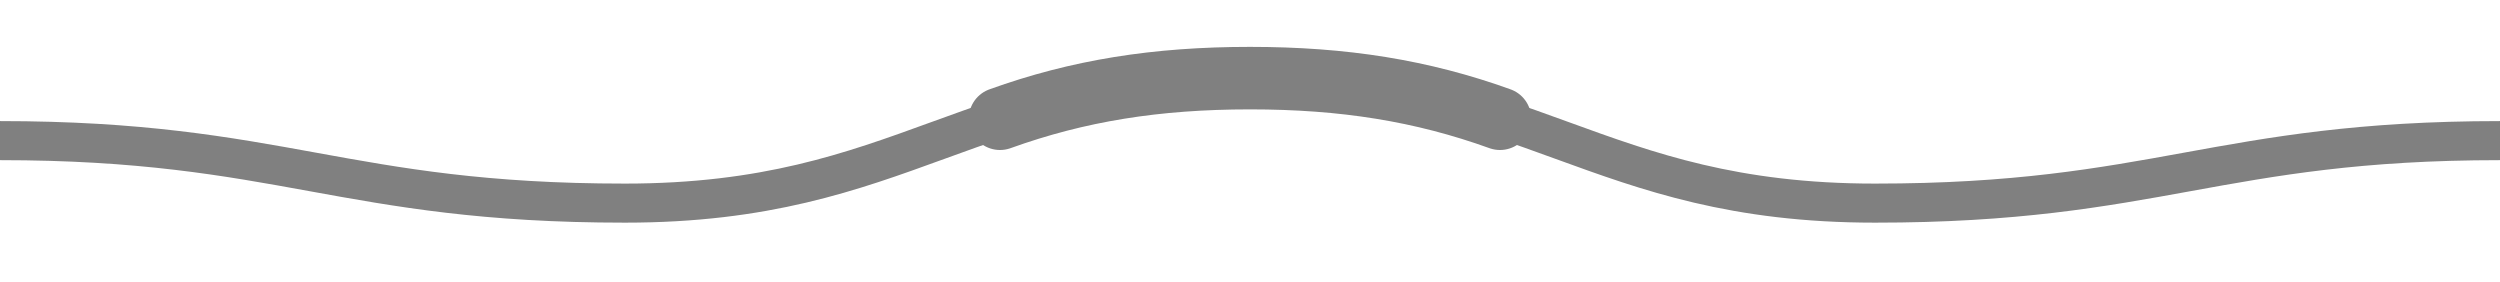
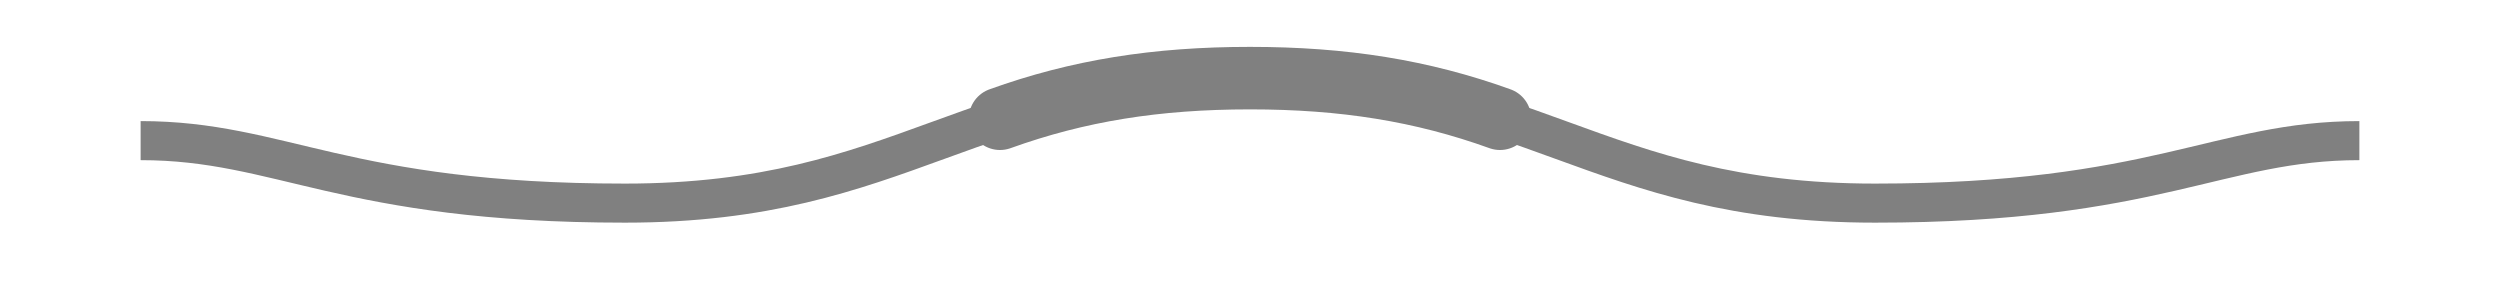
<svg xmlns="http://www.w3.org/2000/svg" viewBox="0 0 160 18" preserveAspectRatio="none">
-   <path d="M0 9 C18 9 22 13 40 13 C58 13 62 5 80 5 C98 5 102 13 120 13 C138 13 142 9 160 9" fill="none" stroke="#808080" stroke-width="2.5" stroke-linecap="butt" stroke-linejoin="round" />
+   <path d="M9 9 C18 9 22 13 40 13 C58 13 62 5 80 5 C98 5 102 13 120 13 C138 13 142 9 151 9" fill="none" stroke="#808080" stroke-width="2.5" stroke-linecap="butt" stroke-linejoin="round" />
  <path d="M64 7.6 C69 5.8 74 5 80 5 C86 5 91 5.8 96 7.6" fill="none" stroke="#808080" stroke-width="4" stroke-linecap="round" stroke-linejoin="round" />
</svg>
